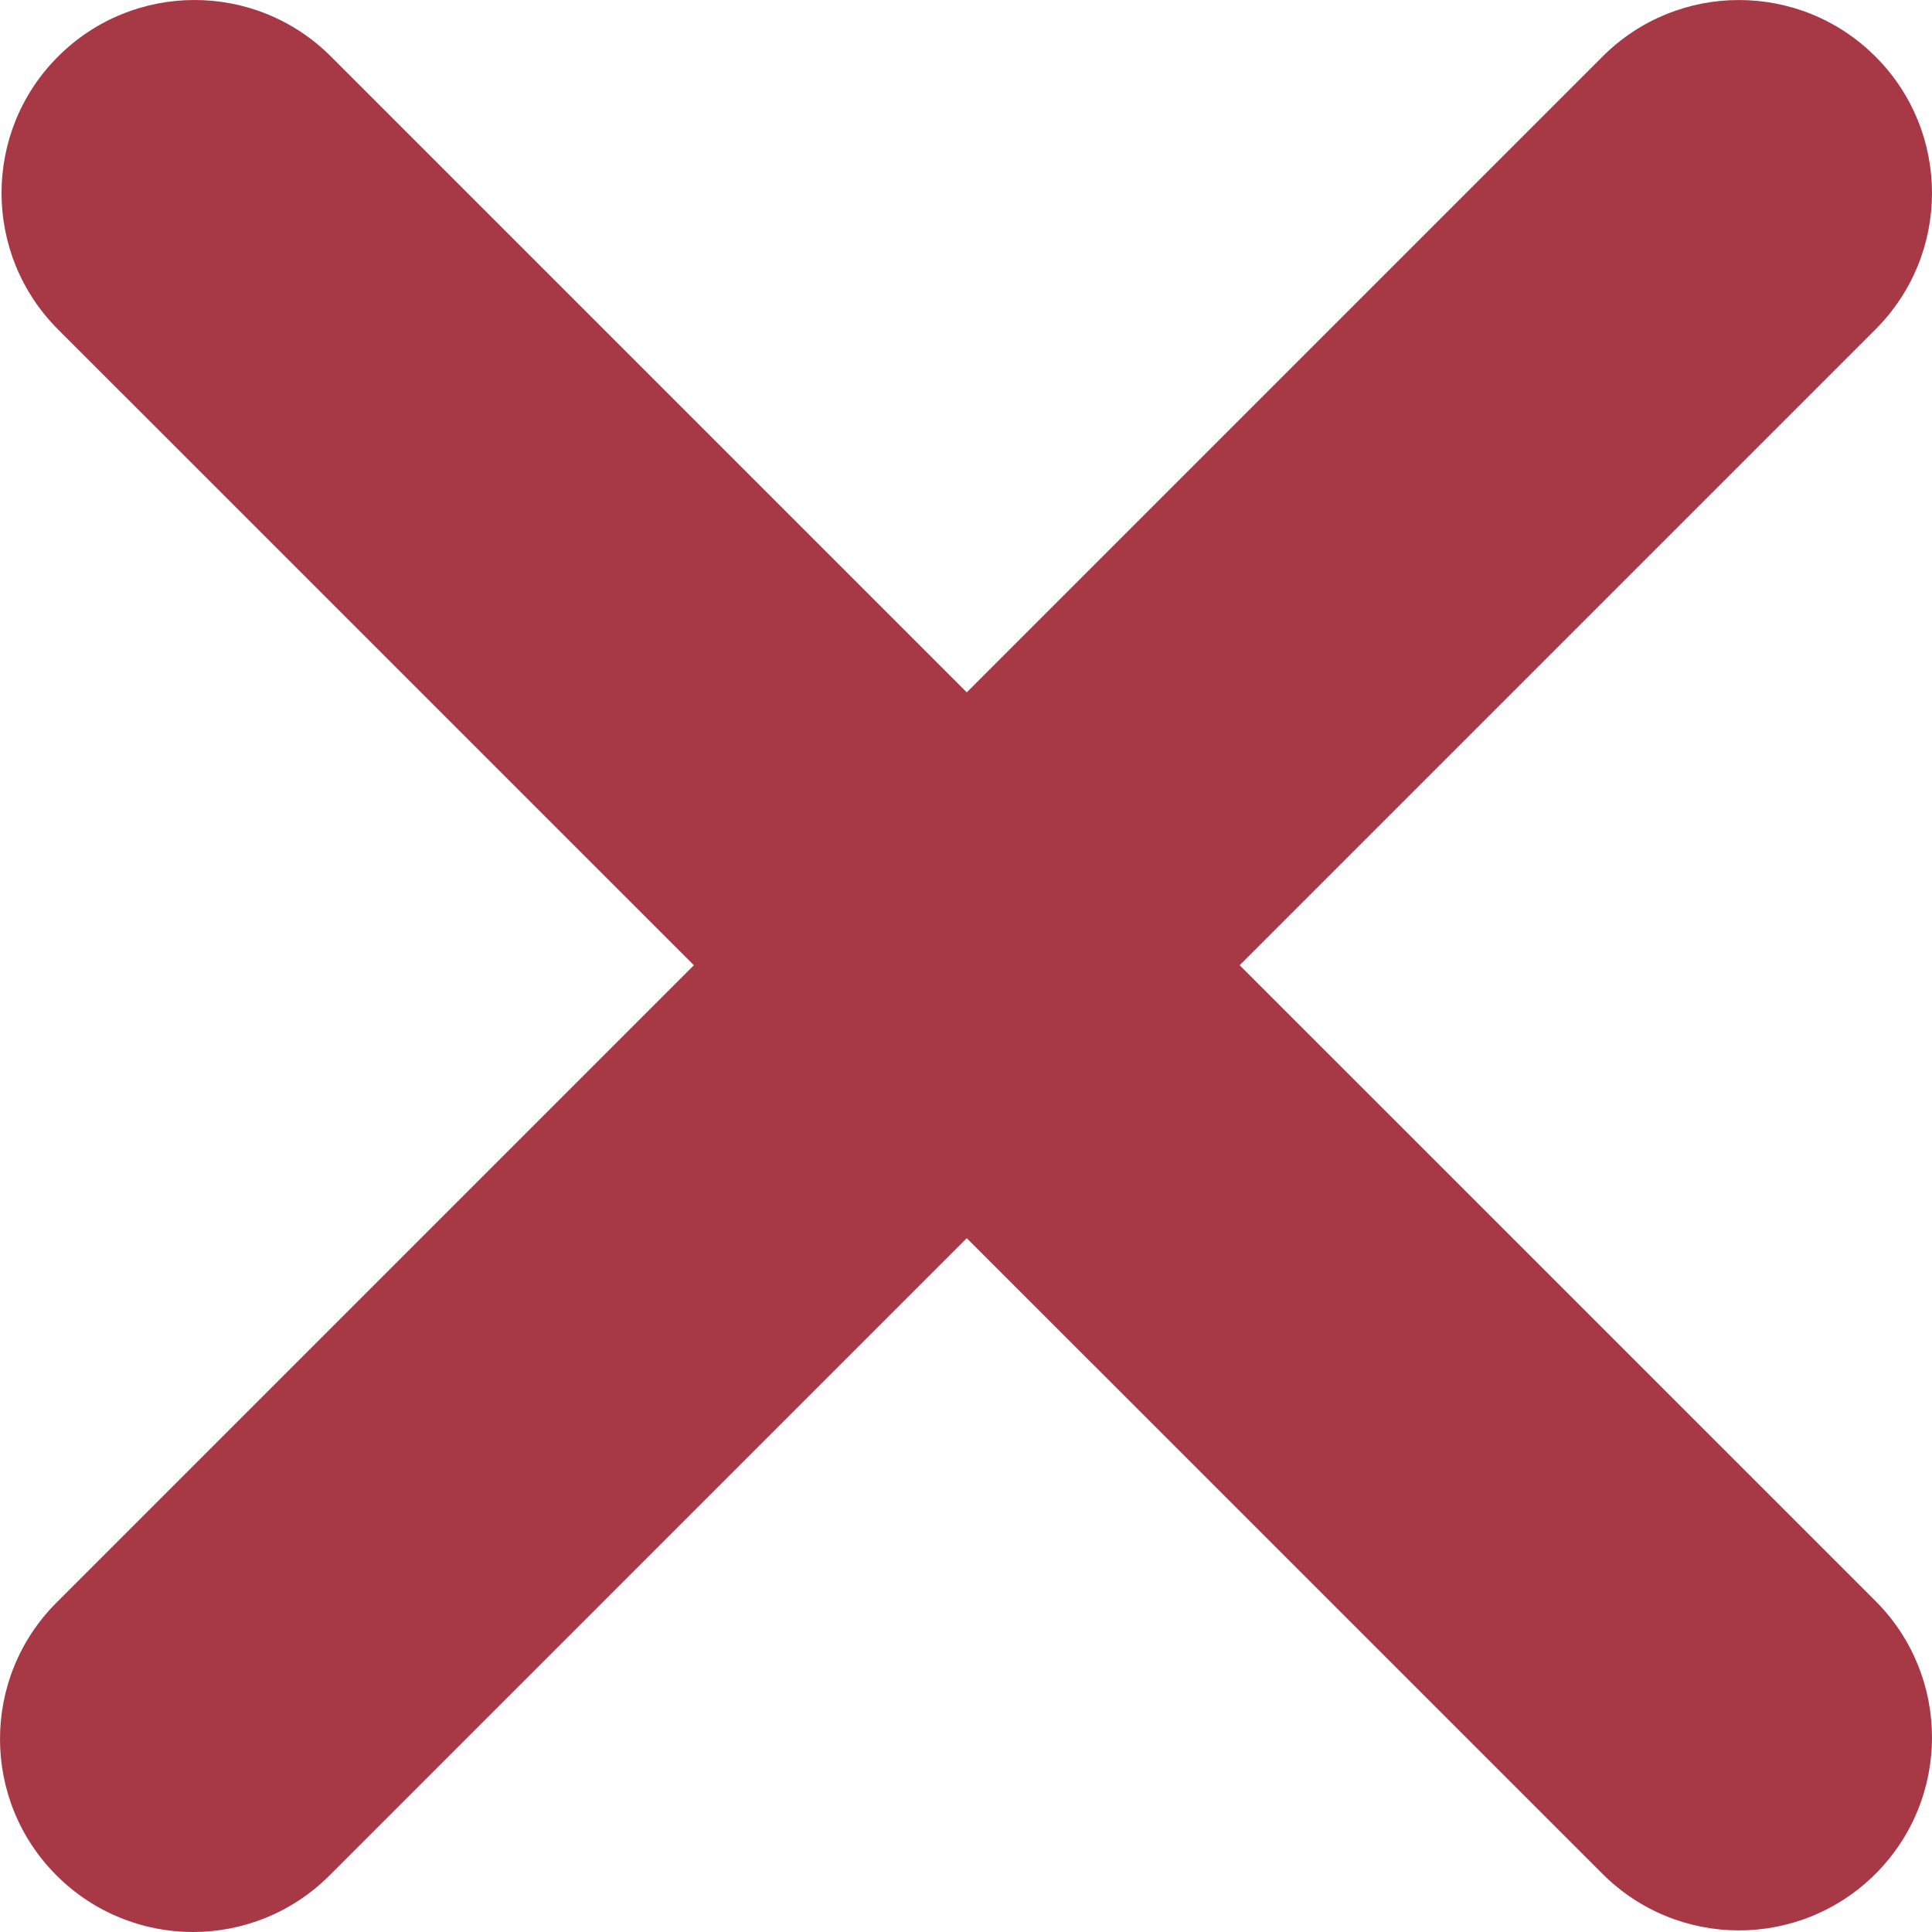
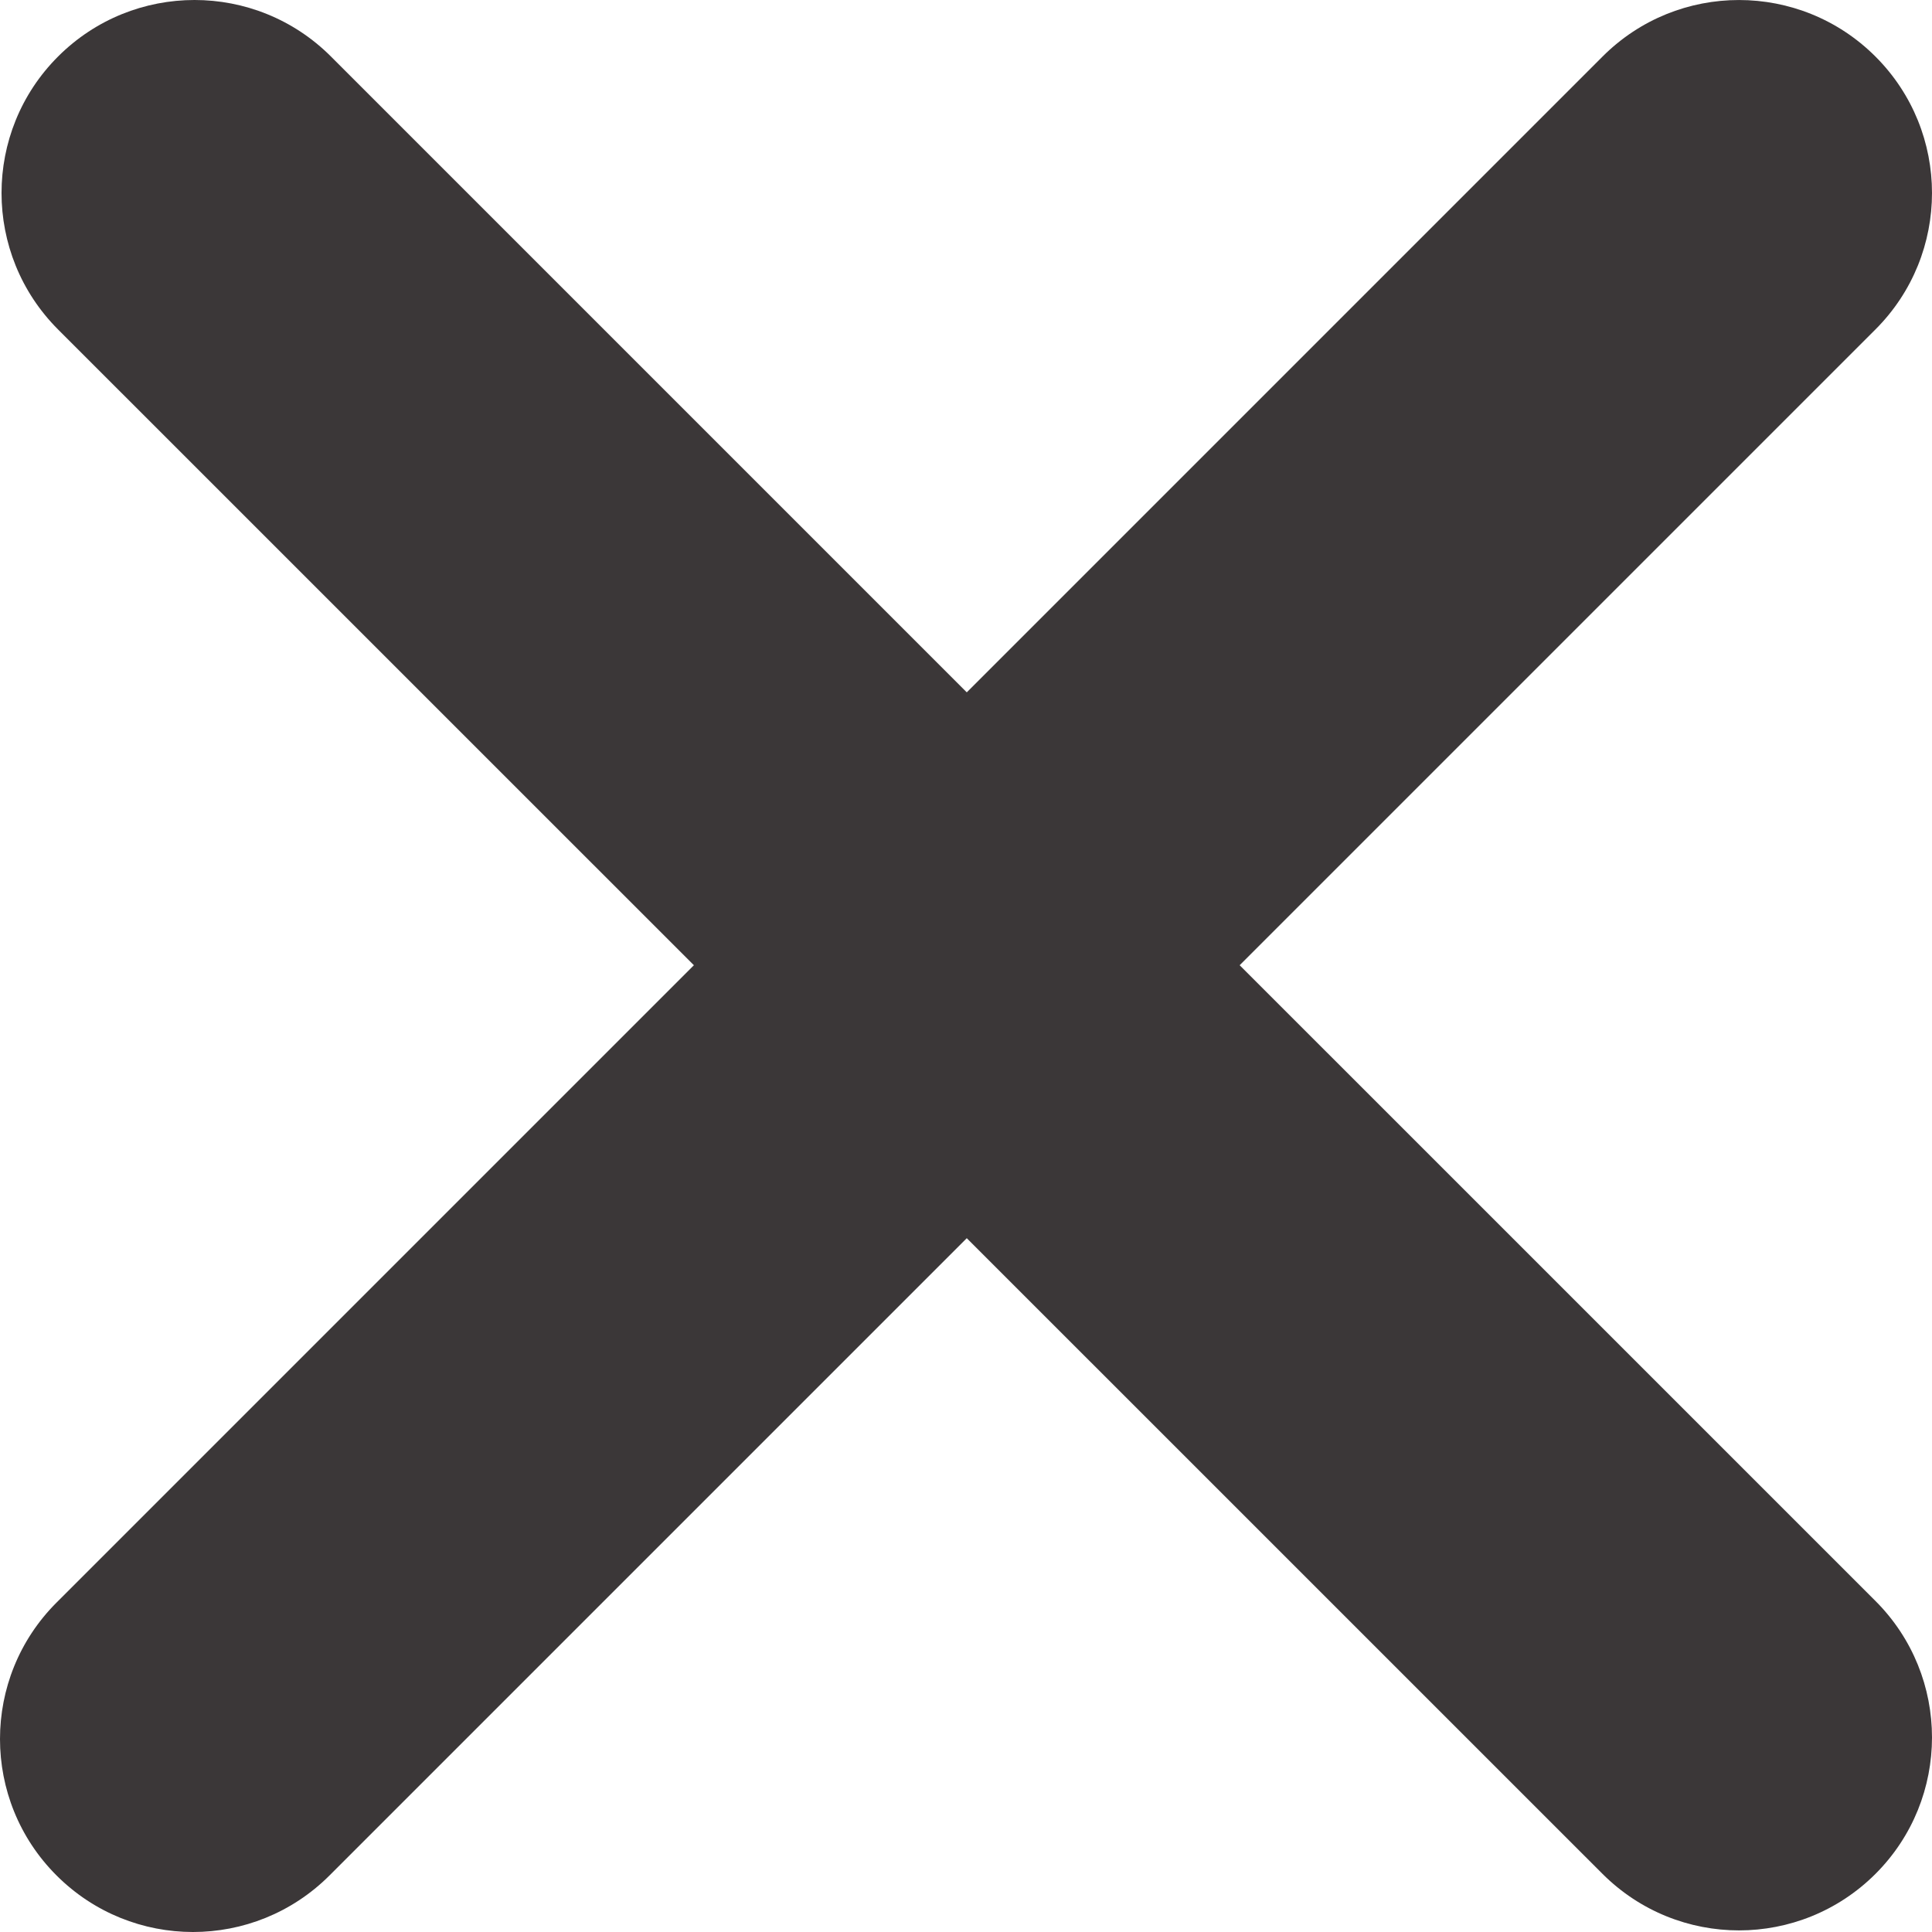
<svg xmlns="http://www.w3.org/2000/svg" version="1.1" id="Capa_1" x="0px" y="0px" viewBox="0 0 427.122 427.122" style="enable-background:new 0 0 427.122 427.122;" xml:space="preserve">
  <g transform="matrix(1.25 0 0 -1.25 0 45)">
    <g>
      <g>
-         <path style="fill:#a63945;" d="M219.25-134.712L331.696-22.266c13.335,13.323,13.335,34.941,0,48.265s-34.941,13.335-48.265,0     L170.985-86.448L58.539,25.999c-13.323,13.335-34.941,13.335-48.276,0C-3.061,12.676-3.061-8.942,10.274-22.277l112.447-112.435     l-112.72-112.72c-13.335-13.323-13.335-34.941,0-48.265c6.667-6.667,15.406-10.001,24.132-10.001     c8.738,0,17.476,3.334,24.144,10.001l112.708,112.708l112.447-112.435c6.667-6.656,15.394-9.99,24.132-9.99     c8.727,0,17.465,3.334,24.132,9.99c13.335,13.323,13.335,34.953,0,48.276L219.25-134.712z" />
+         <path style="fill:#3B3738;" d="M219.25-134.712L331.696-22.266c13.335,13.323,13.335,34.941,0,48.265s-34.941,13.335-48.265,0     L170.985-86.448L58.539,25.999c-13.323,13.335-34.941,13.335-48.276,0C-3.061,12.676-3.061-8.942,10.274-22.277l112.447-112.435     l-112.72-112.72c-13.335-13.323-13.335-34.941,0-48.265c6.667-6.667,15.406-10.001,24.132-10.001     c8.738,0,17.476,3.334,24.144,10.001l112.708,112.708l112.447-112.435c6.667-6.656,15.394-9.99,24.132-9.99     c8.727,0,17.465,3.334,24.132,9.99c13.335,13.323,13.335,34.953,0,48.276L219.25-134.712z" />
      </g>
    </g>
  </g>
  <g>
</g>
  <g>
</g>
  <g>
</g>
  <g>
</g>
  <g>
</g>
  <g>
</g>
  <g>
</g>
  <g>
</g>
  <g>
</g>
  <g>
</g>
  <g>
</g>
  <g>
</g>
  <g>
</g>
  <g>
</g>
  <g>
</g>
</svg>
